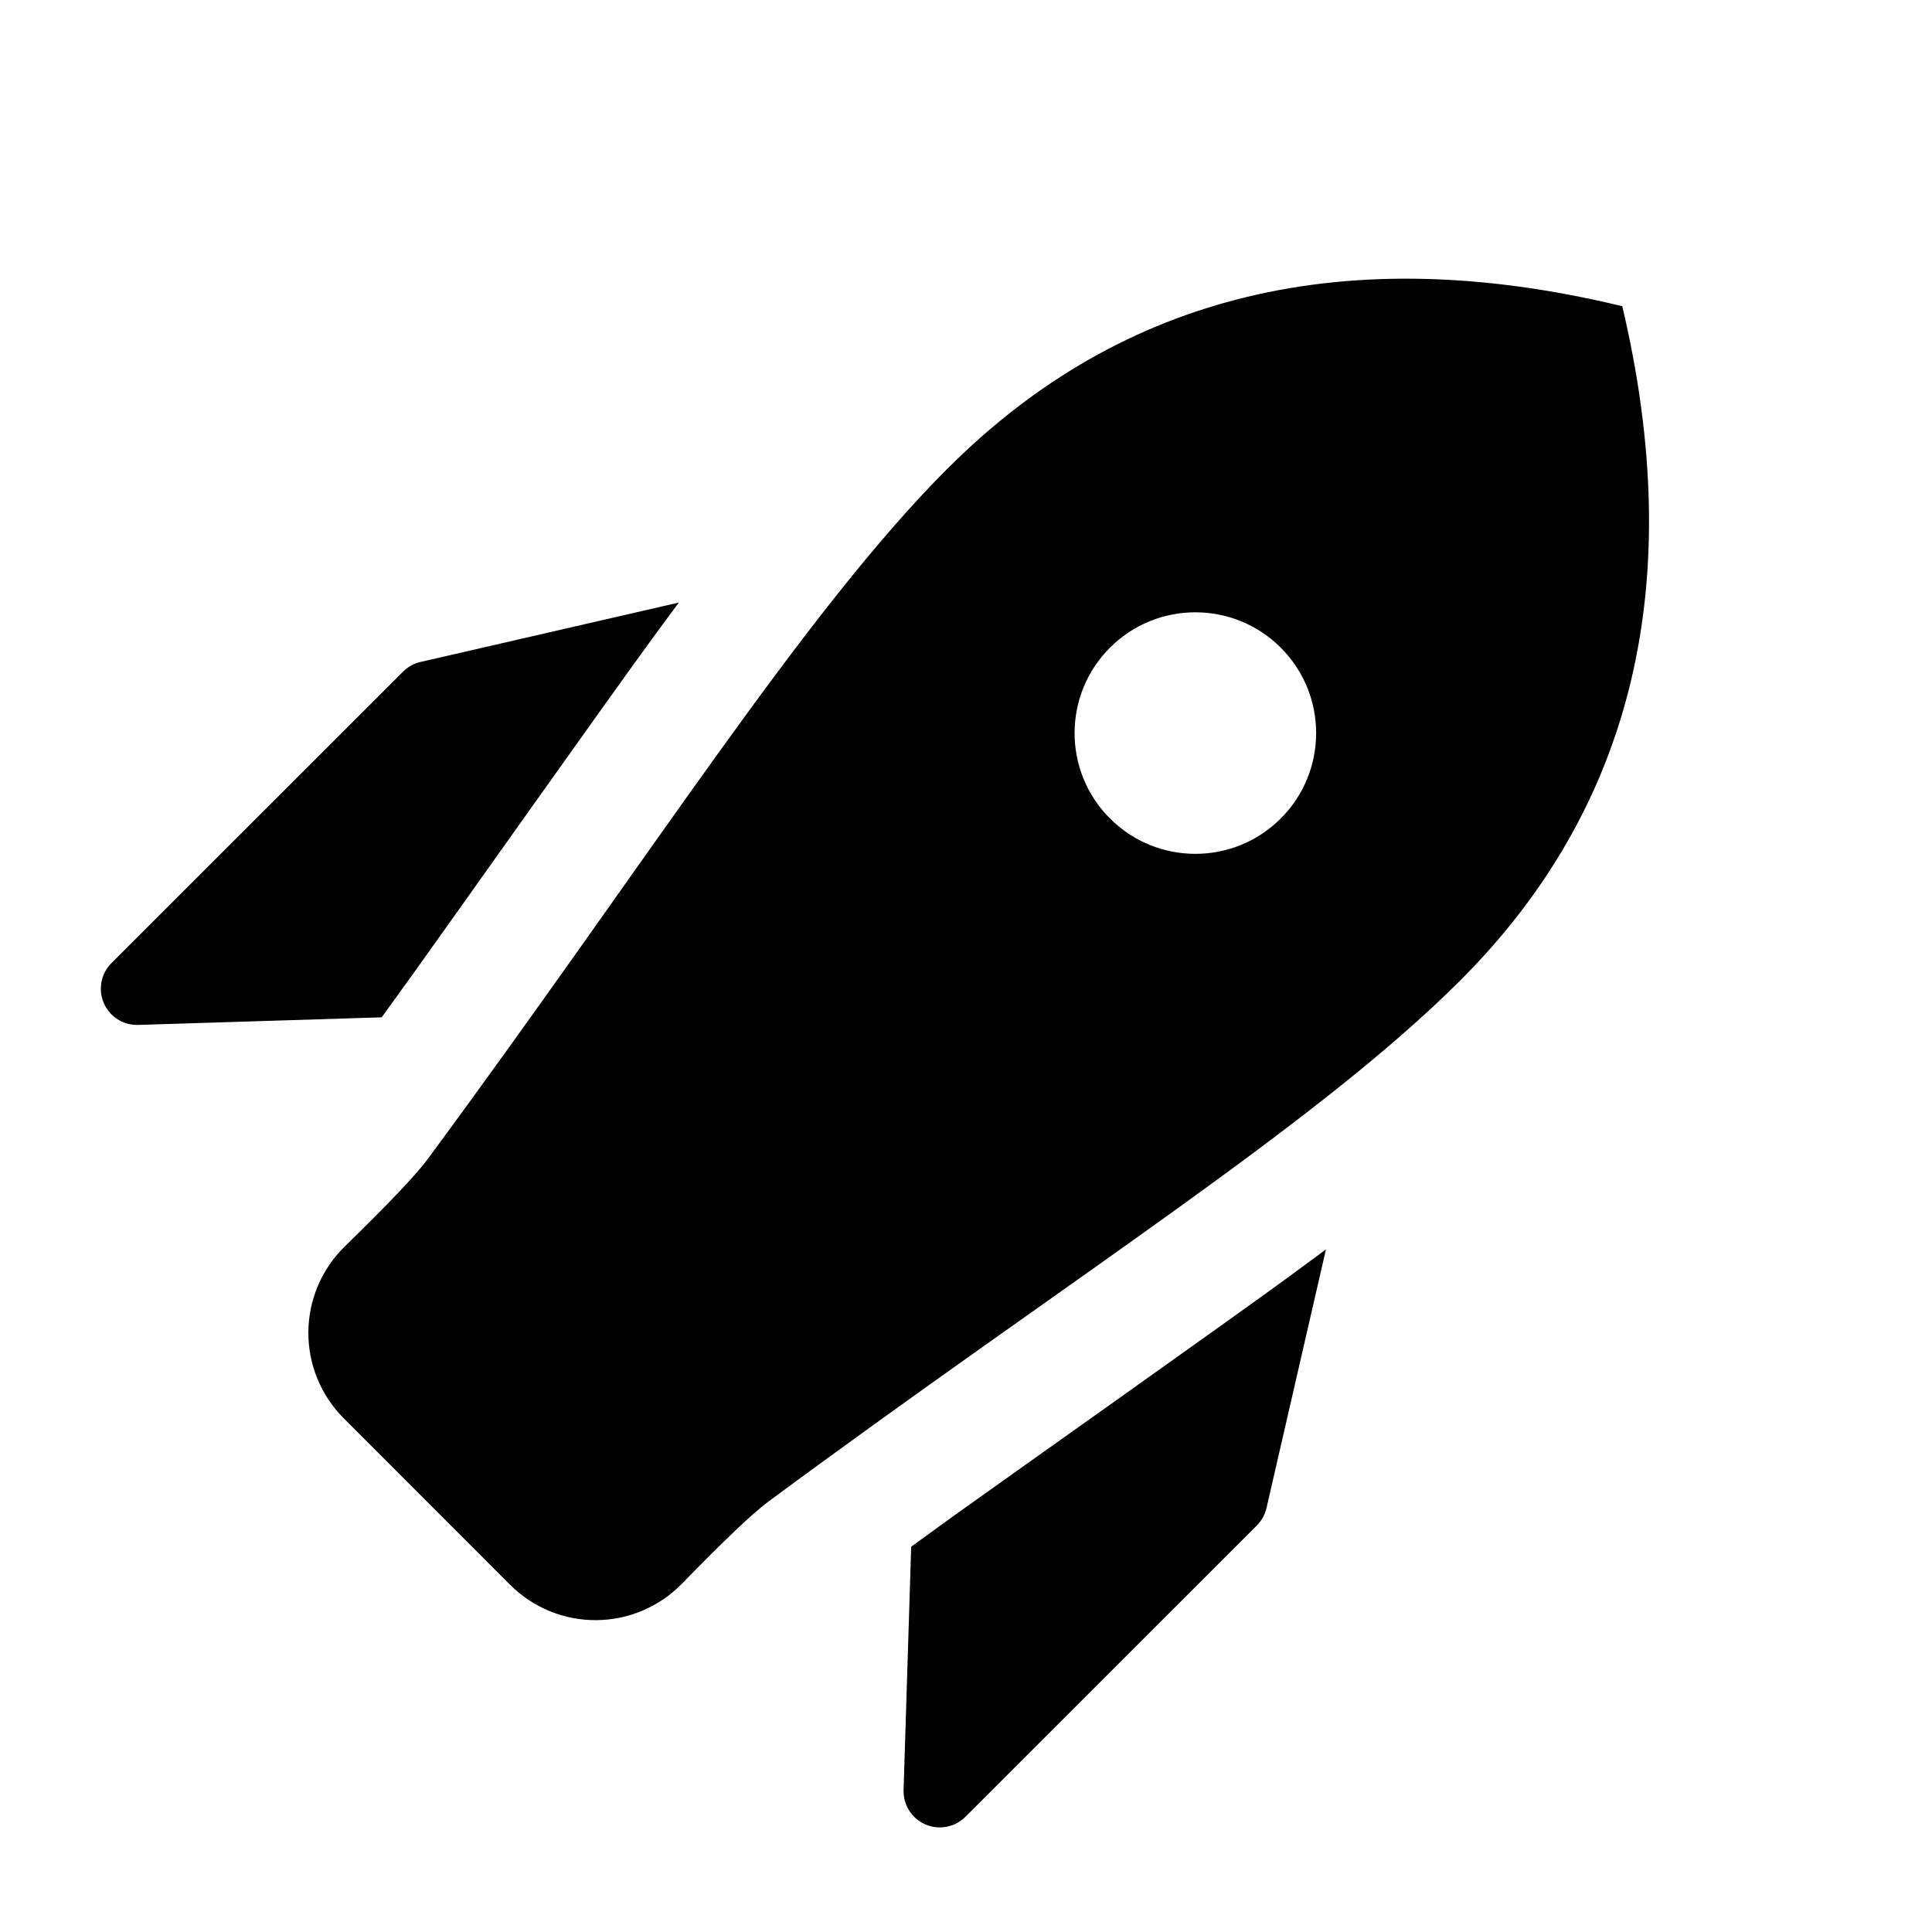
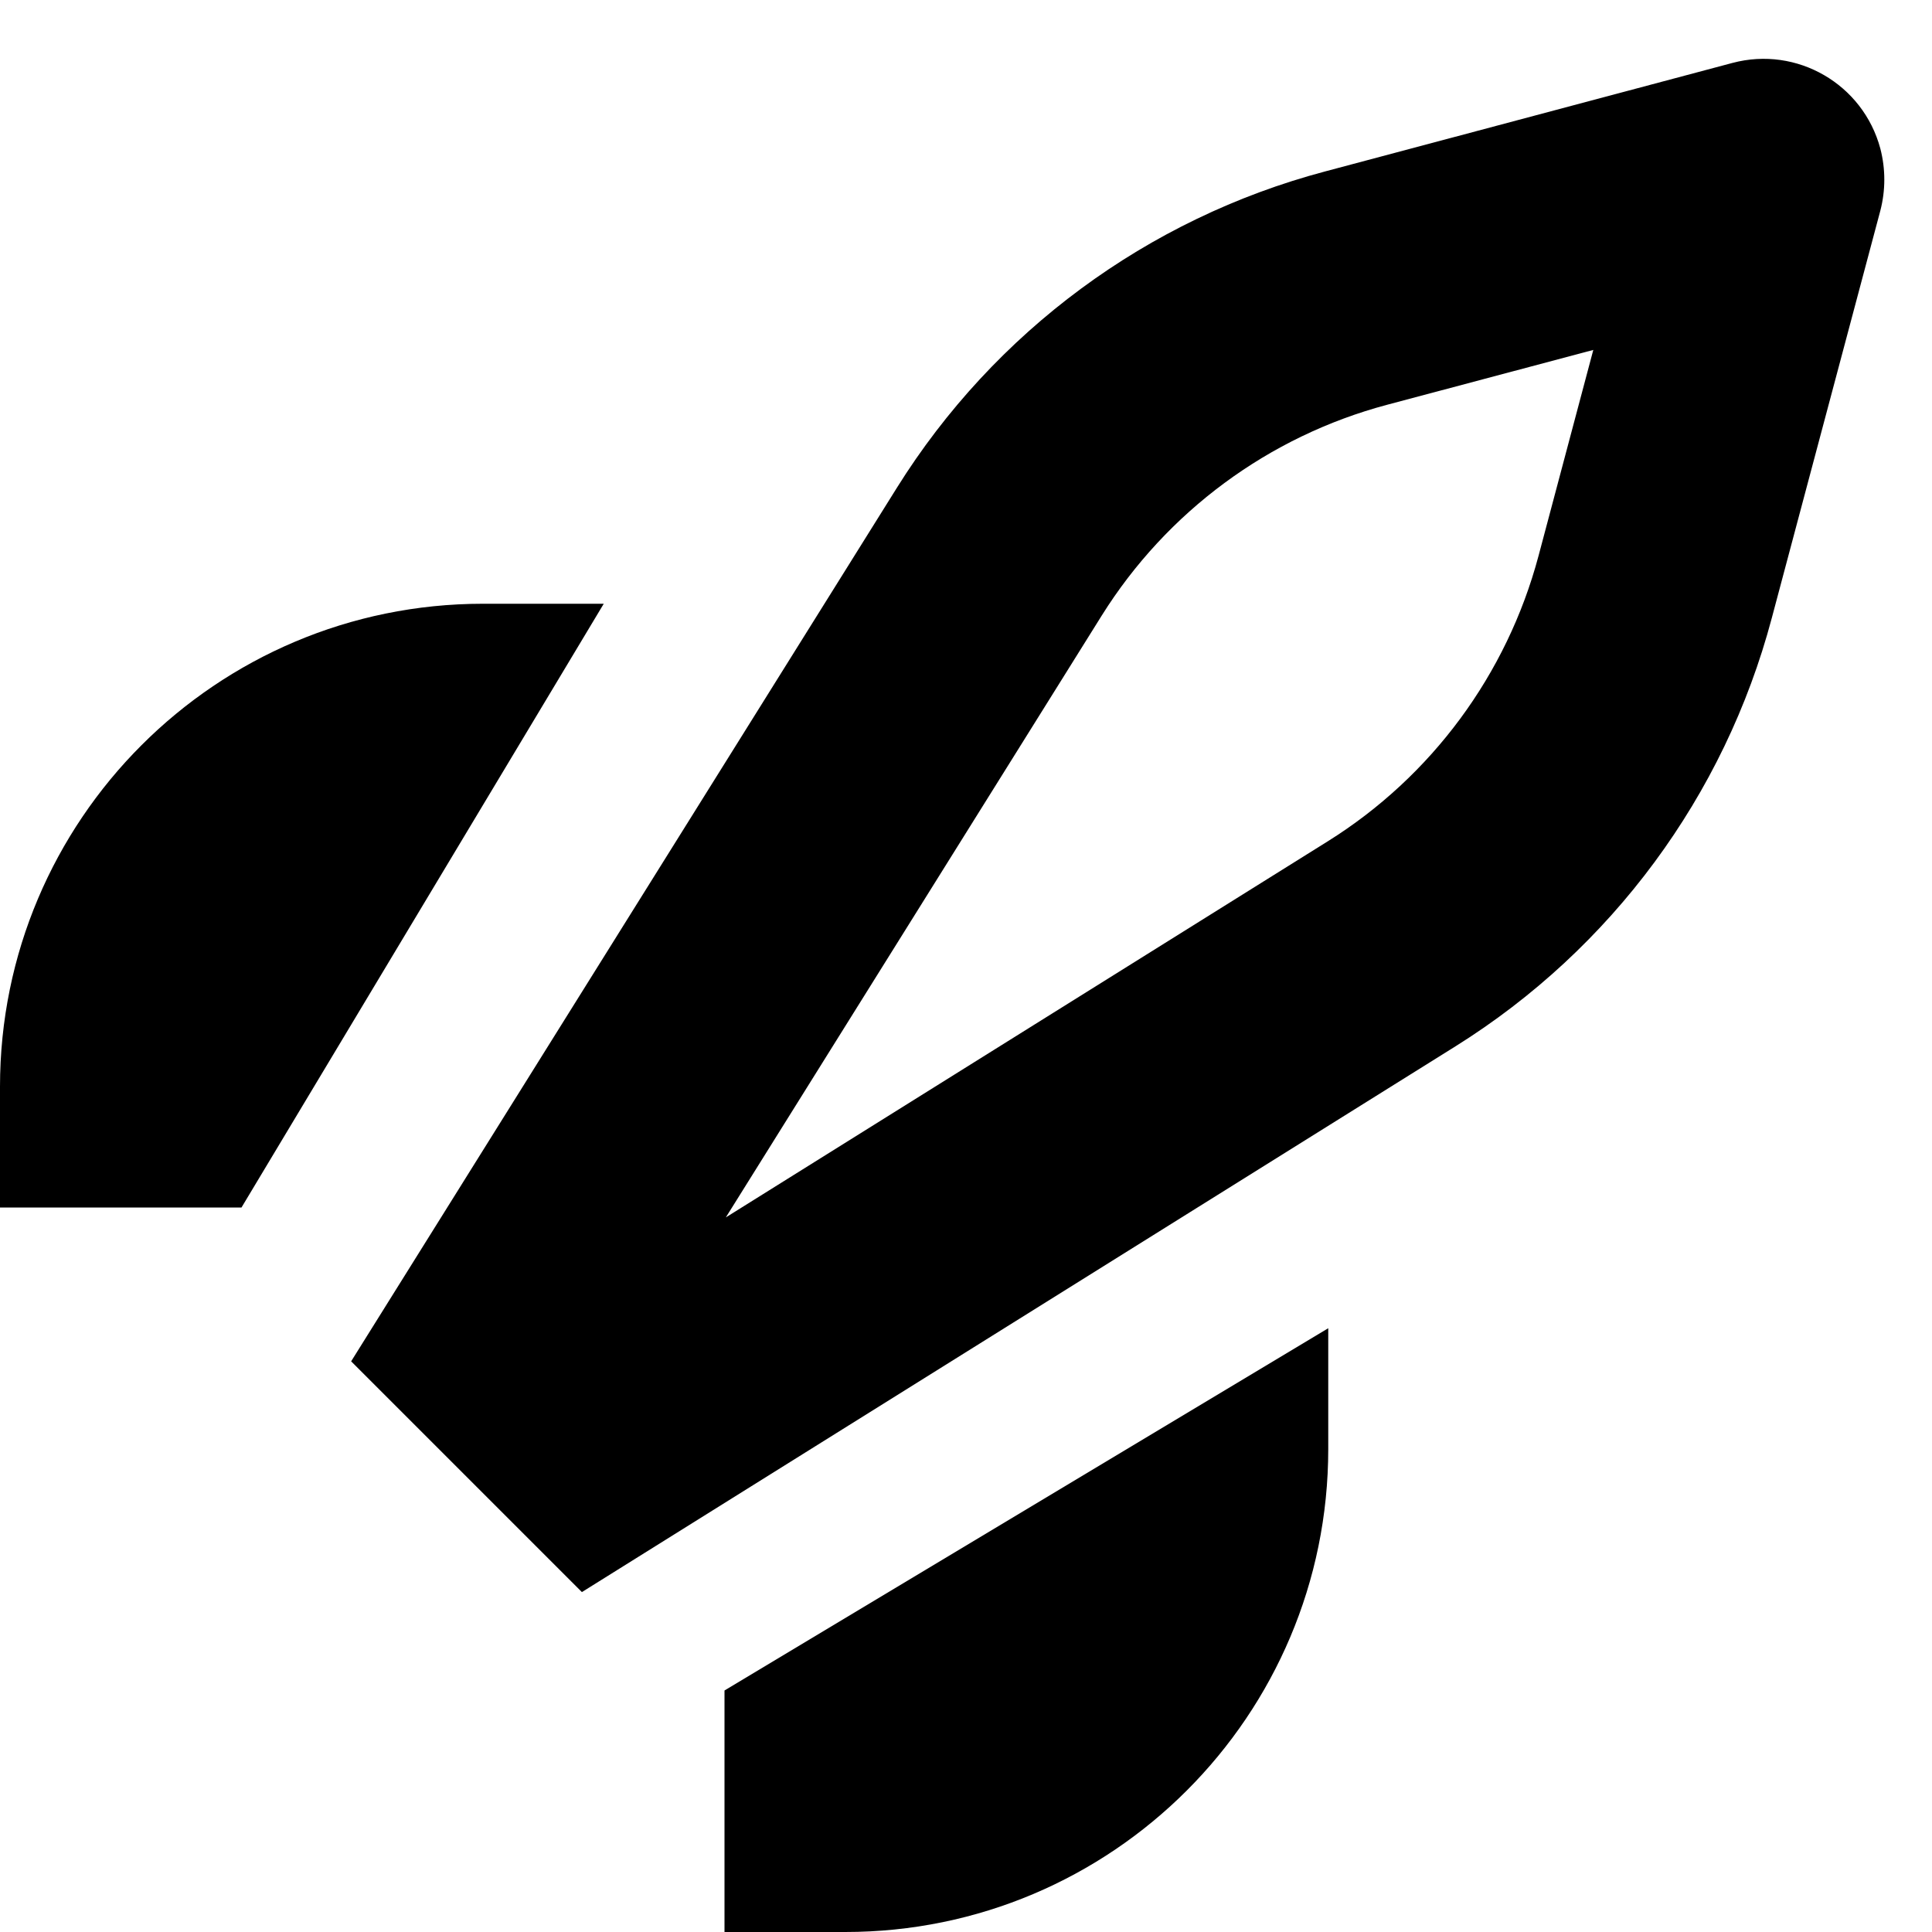
<svg xmlns="http://www.w3.org/2000/svg" width="16" height="16" viewBox="0 0 16 16">
-   <path d="M3.161 8.425l-2.016.063a.3.3 0 0 1-.222-.512l2.415-2.414a.3.3 0 0 1 .145-.08l2.139-.492c-.072.097-.146.196-.221.3-.36.491-1.734 2.433-1.973 2.765l-.267.37zm7.82 1.922l-.492 2.14a.3.3 0 0 1-.08.146l-2.415 2.414a.3.3 0 0 1-.511-.221l.063-2.017.356-.258c.364-.261 2.295-1.628 2.778-1.982l.301-.222zm-3.13-6.47c1.445-1.445 3.306-1.892 5.584-1.341.54 2.288.093 4.15-1.342 5.584-1.19 1.19-3.234 2.47-5.729 4.315-.127.094-.366.32-.716.68a1 1 0 0 1-1.423.01l-1.379-1.38a1 1 0 0 1 .01-1.423c.359-.35.585-.588.68-.715C5.373 7.12 6.652 5.076 7.85 3.877zm1.341 2.901a1 1 0 1 0 1.415-1.414 1 1 0 0 0-1.415 1.414z" fill="#000" fill-rule="evenodd" />
+   <path fill="#000000" fill-rule="evenodd" d="M15.572,1.745 L14.673,5.119 C14.282,6.591 13.345,7.858 12.054,8.665 L4.819,13.185 L2.908,11.274 L7.428,4.039 C8.235,2.747 9.502,1.811 10.973,1.42 L14.348,0.521 C14.882,0.379 15.429,0.697 15.572,1.23 C15.616,1.399 15.616,1.576 15.572,1.745 Z M13.195,2.898 L11.488,3.352 C10.507,3.613 9.662,4.238 9.124,5.098 L6.011,10.082 L10.995,6.968 C11.855,6.431 12.479,5.586 12.741,4.605 L13.195,2.898 Z M6,14 L11,11 L11,12 C11,14.209 9.209,16 7,16 L6,16 L6,14 Z M2,10 L0,10 L0,9 C0,6.791 1.791,5 4,5 L5,5 L2,10 Z" />
</svg>
